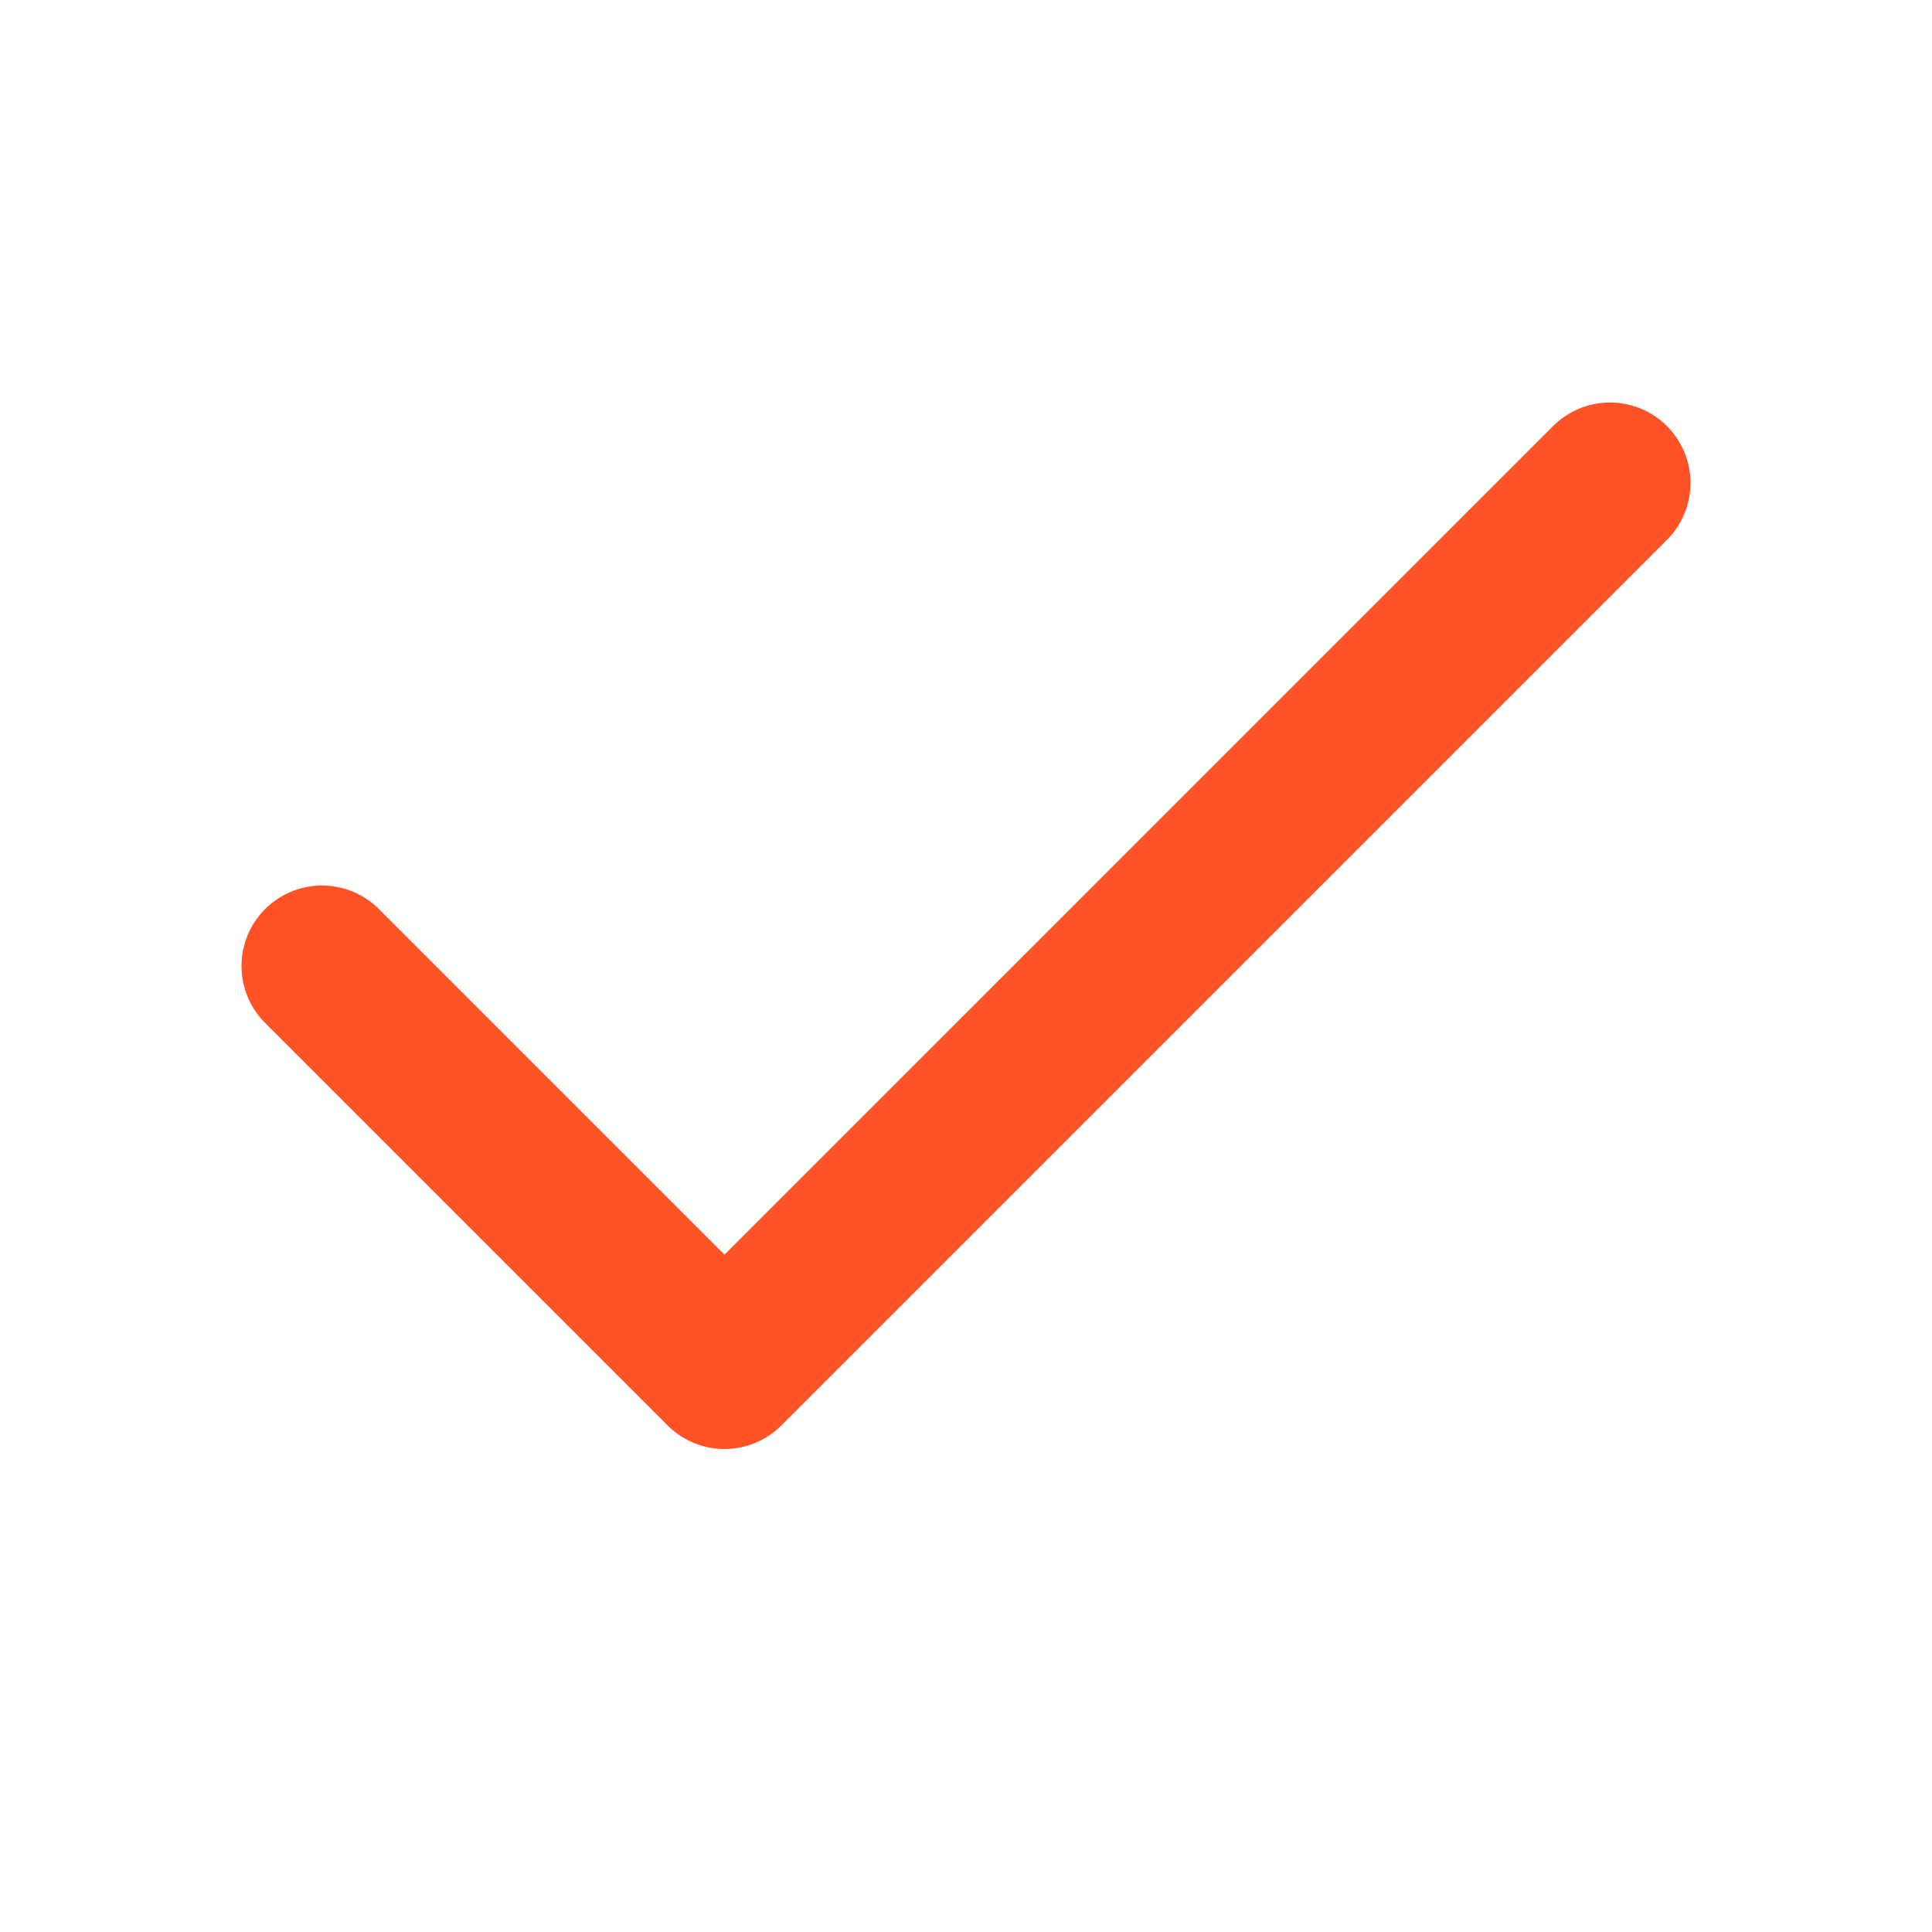
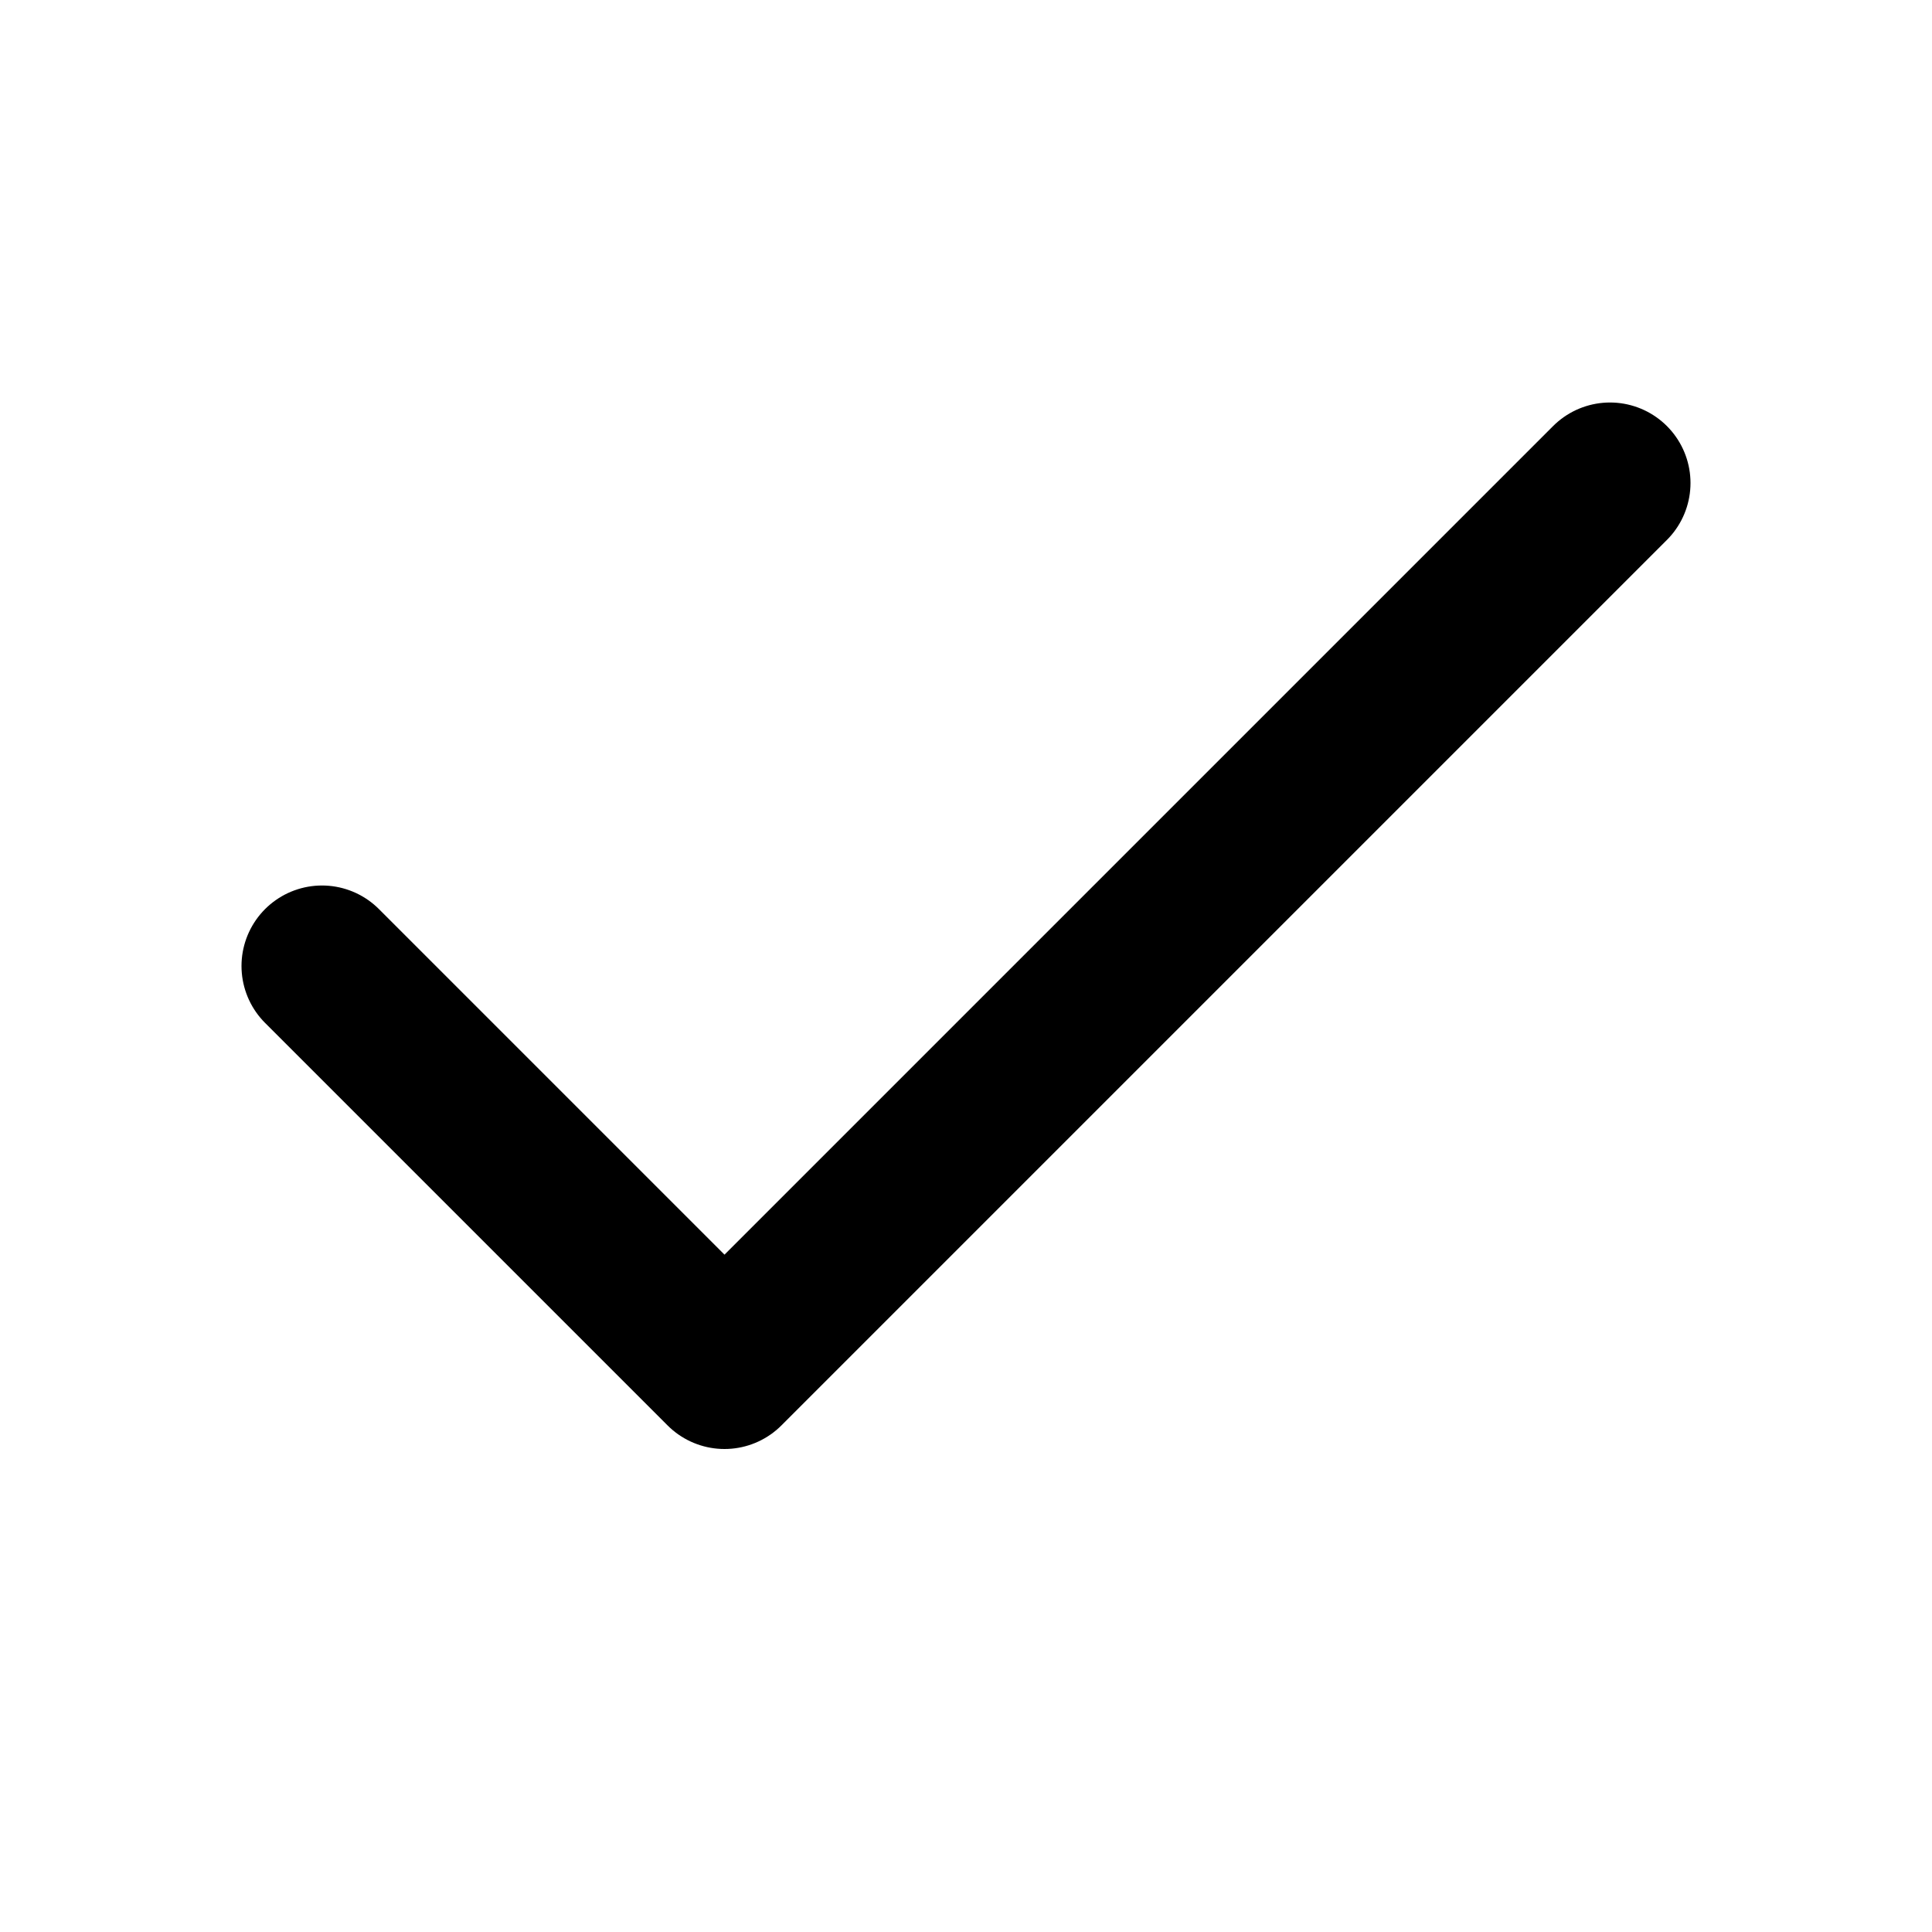
<svg xmlns="http://www.w3.org/2000/svg" width="12" height="12" viewBox="0 0 12 12" fill="none">
-   <path d="M10 3L4.5 8.5L2 6" stroke="#FF5227" stroke-linecap="round" stroke-linejoin="round" />
+   <path d="M10 3L4.5 8.5L2 6" stroke="currentColor" stroke-linecap="round" stroke-linejoin="round" />
</svg>
